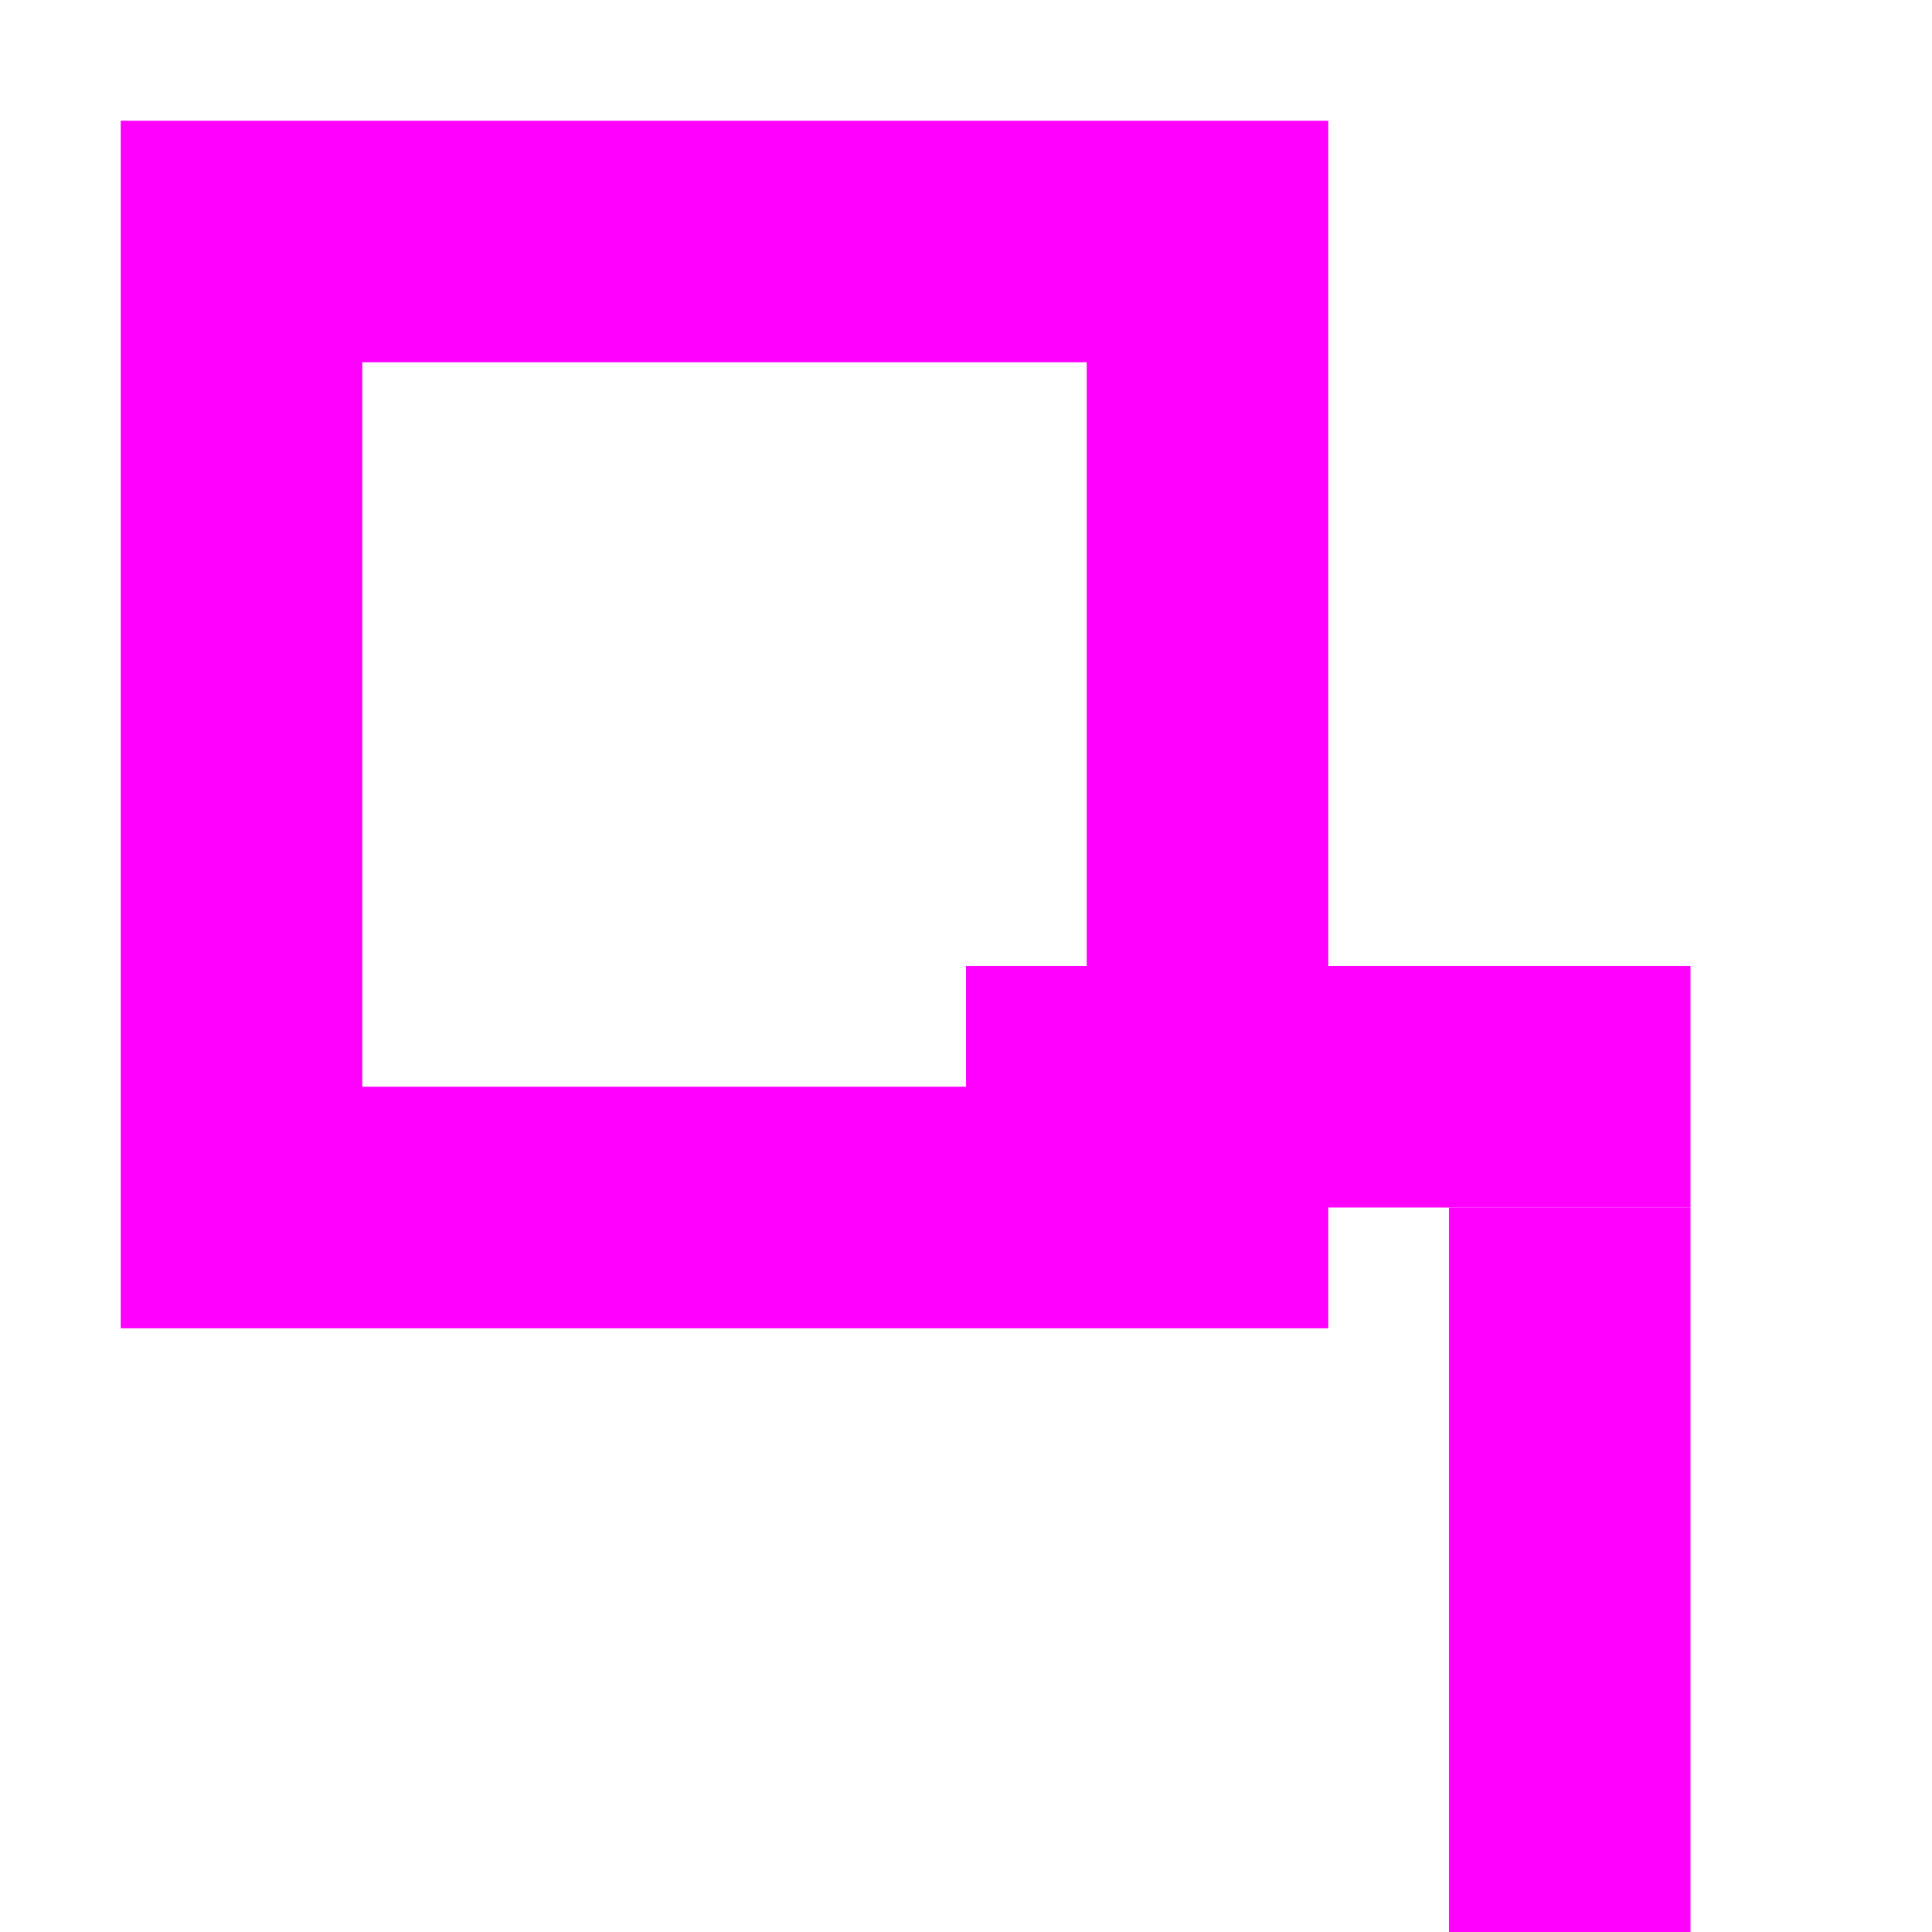
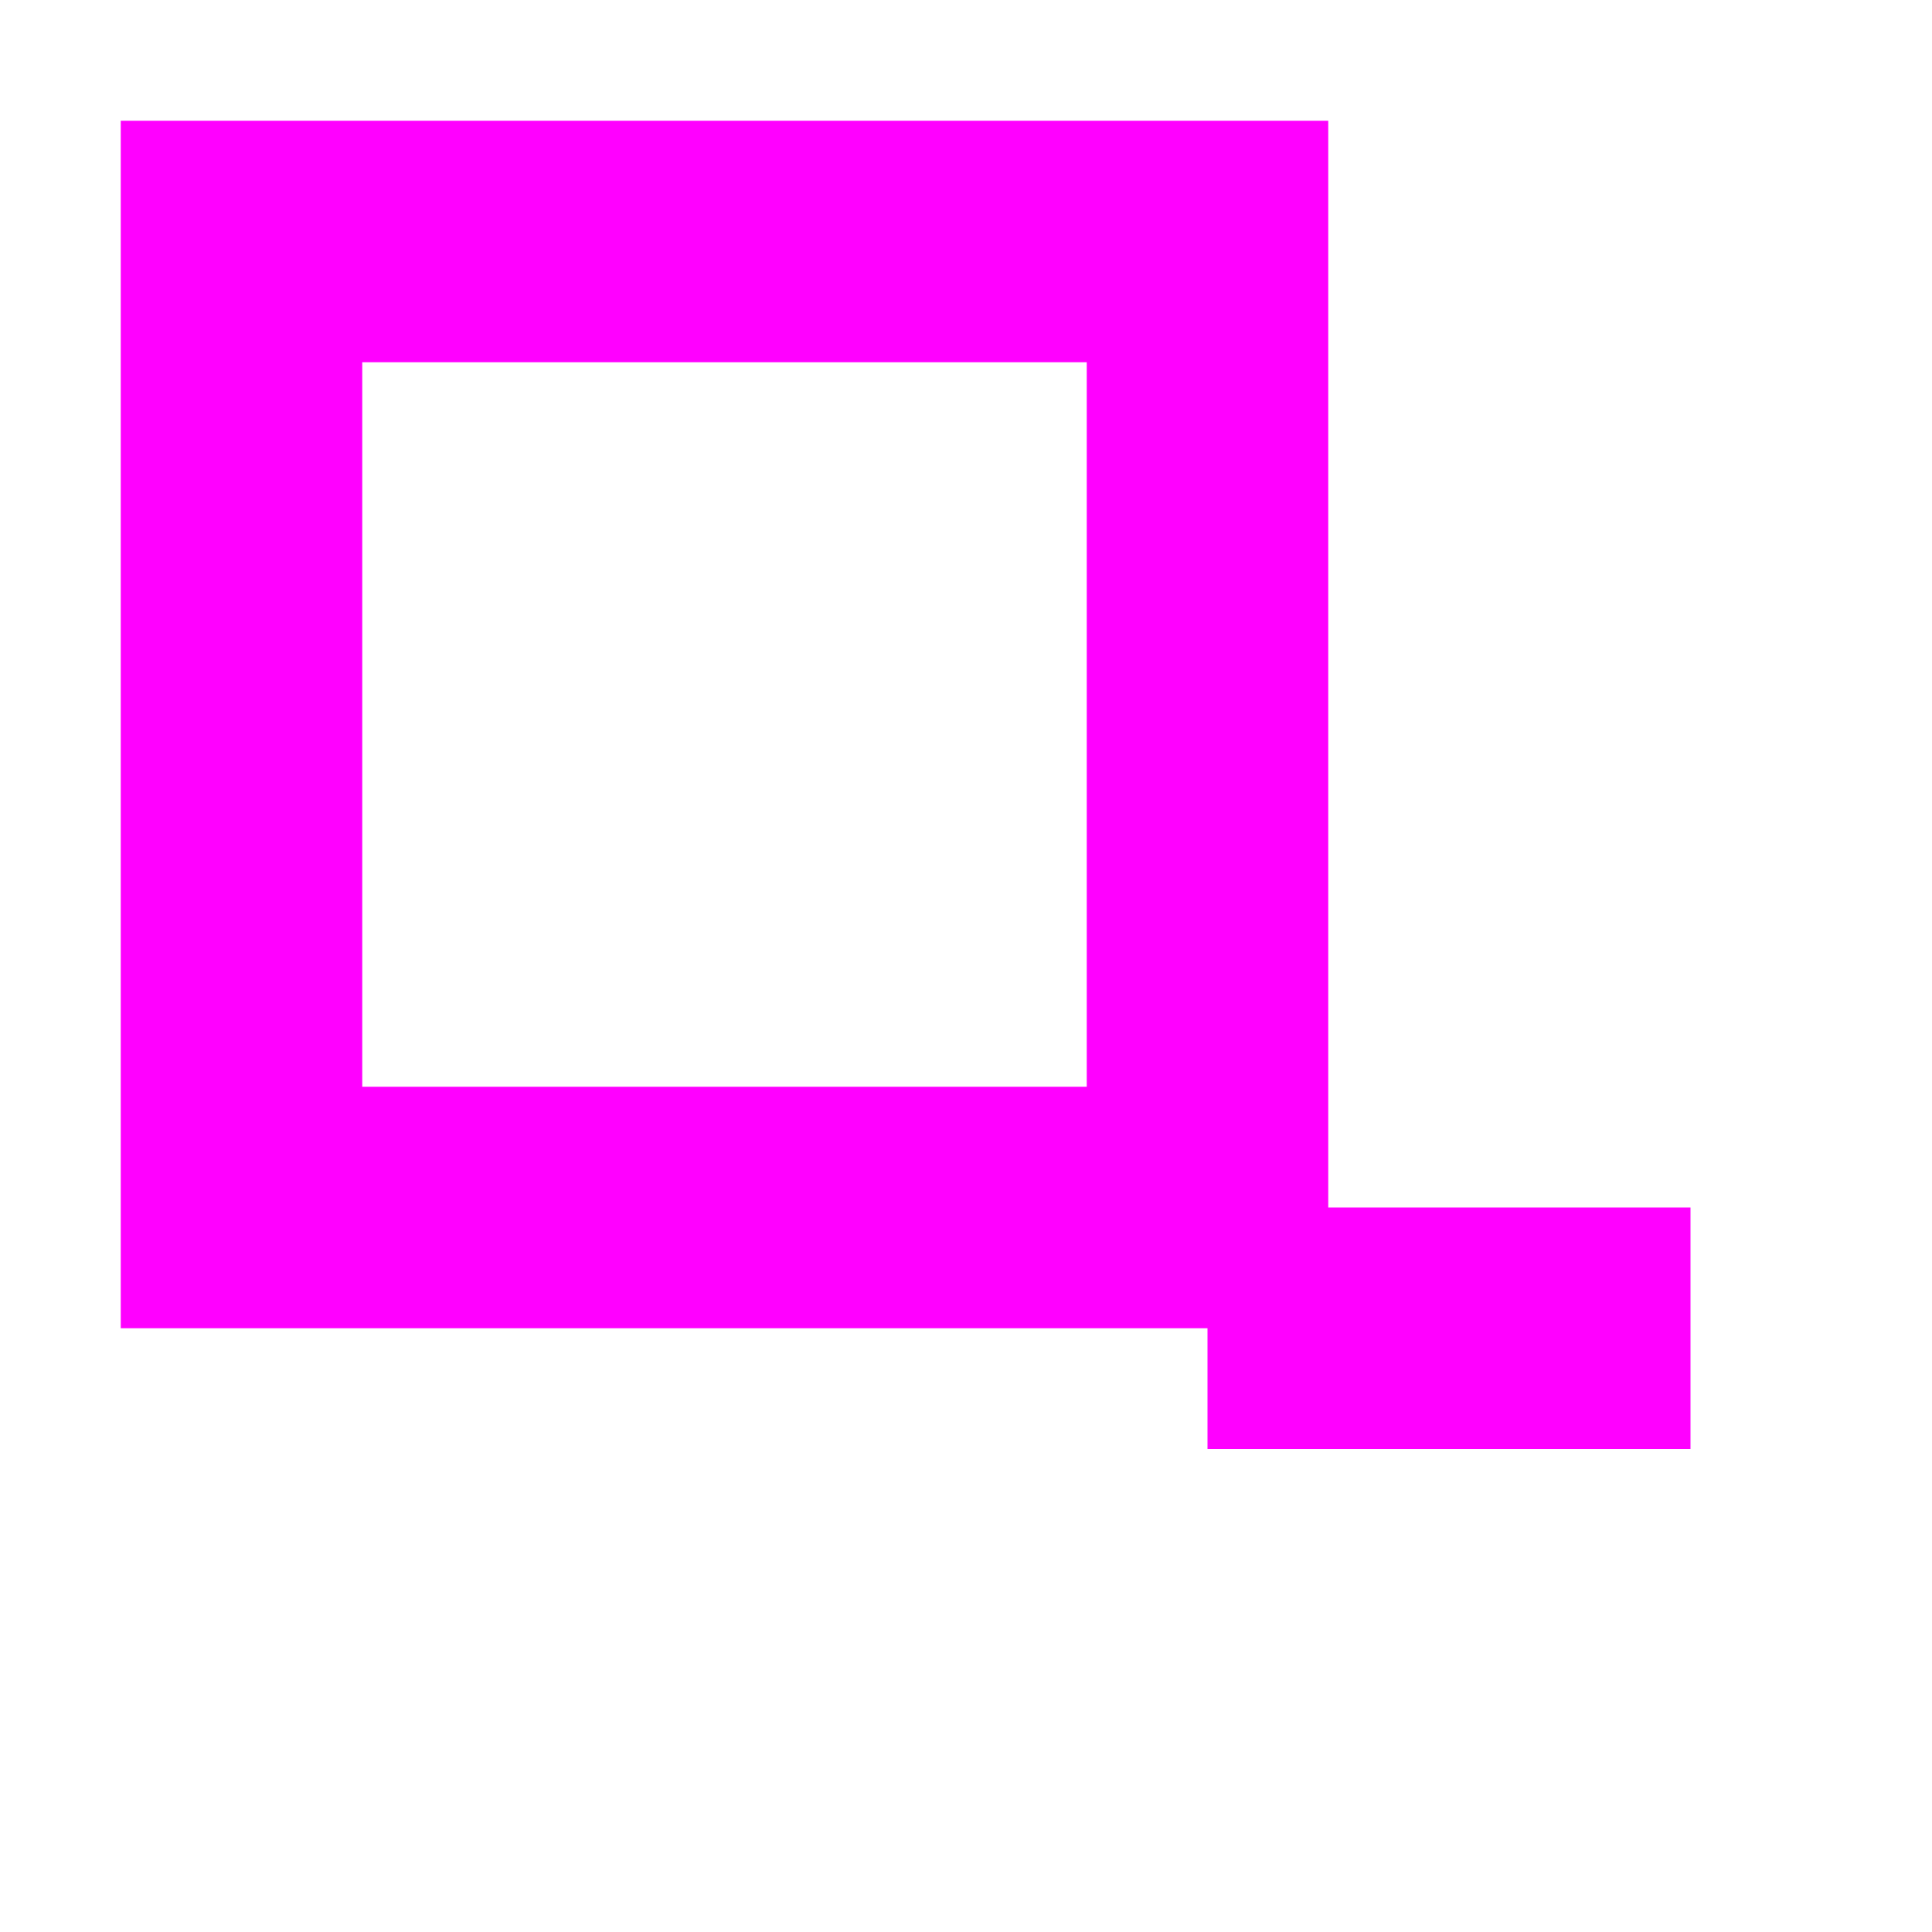
<svg xmlns="http://www.w3.org/2000/svg" width="32" height="32" viewBox="0 0 32 32">
  <rect x="4" y="4" width="16" height="16" fill="none" stroke="#ff00ff" stroke-width="4" />
-   <rect x="16" y="16" width="12" height="4" fill="#ff00ff" />
-   <rect x="24" y="20" width="4" height="12" fill="#ff00ff" />
+   <rect x="20" y="20" width="8" height="4" fill="#ff00ff" />
</svg>
